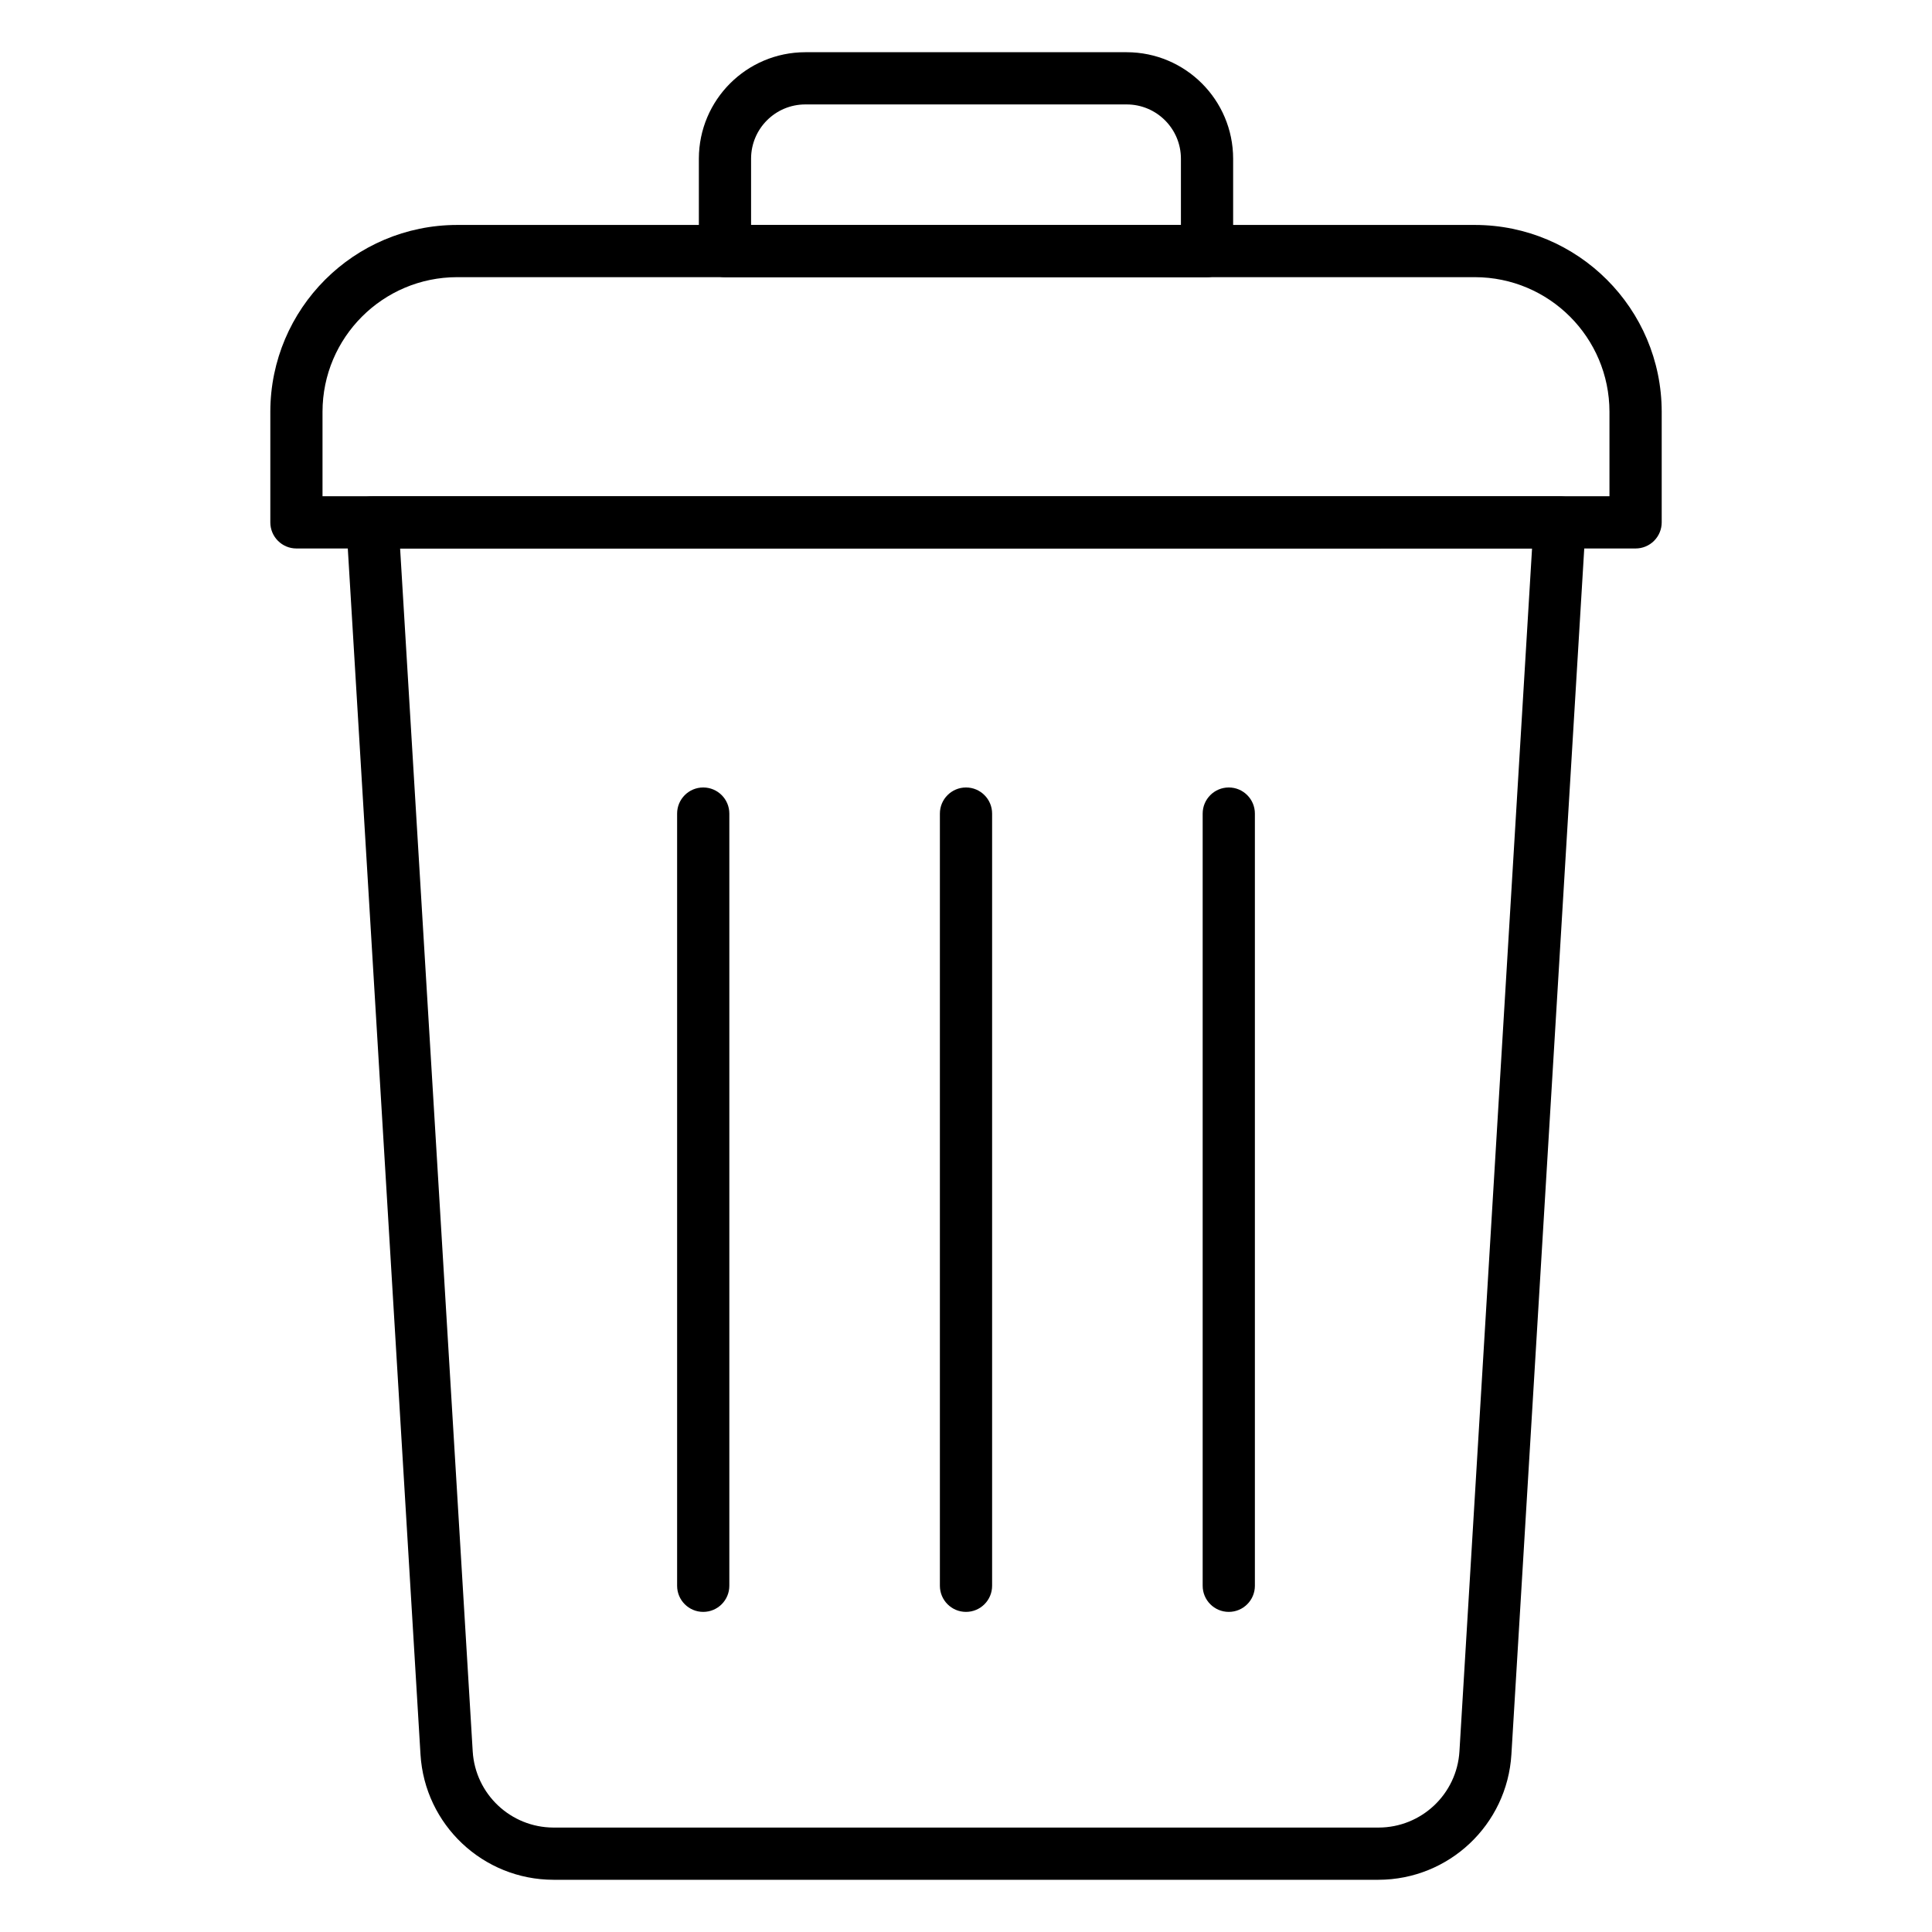
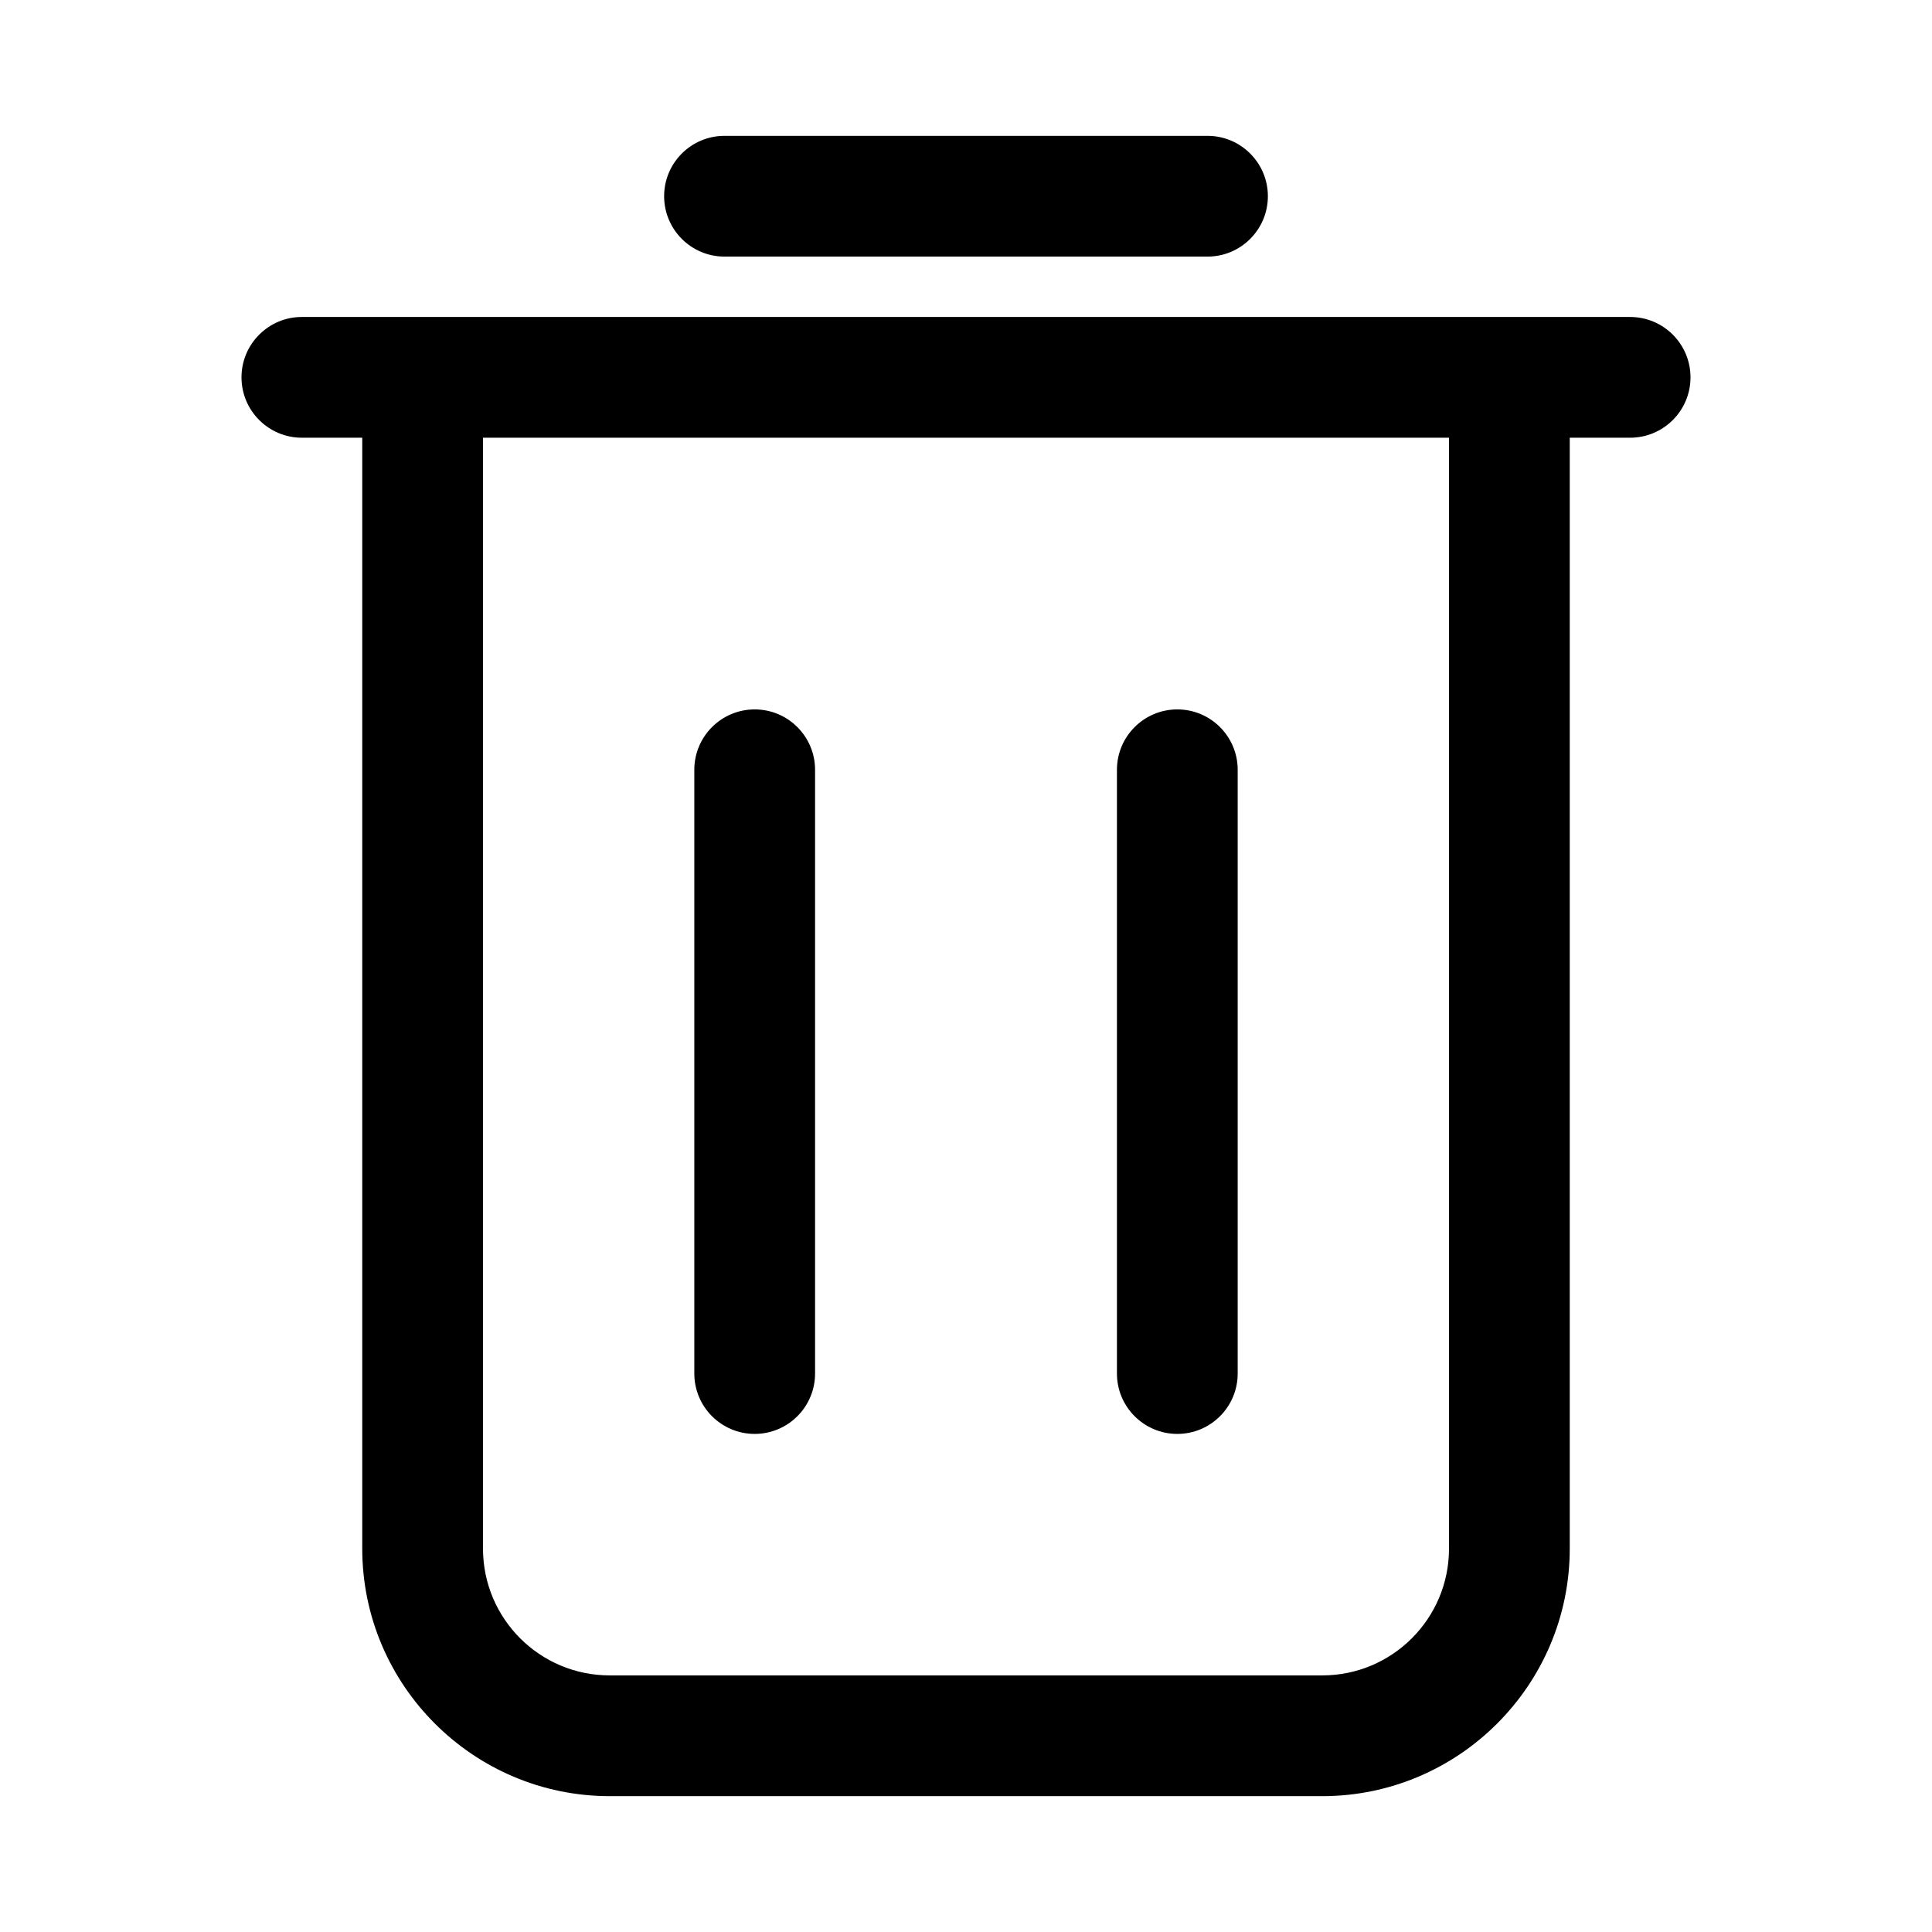
- <svg xmlns="http://www.w3.org/2000/svg" viewBox="0 0 74 74">
-   <path d="M52.8 72H21.2a5.11 5.11 0 01-5.094-4.8l-2.841-47.132a1 1 0 011-1.06h45.472a1 1 0 011 1.06L57.89 67.2A5.11 5.11 0 0152.8 72zM15.325 21.008l2.781 46.076A3.108 3.108 0 0021.2 70h31.6a3.108 3.108 0 003.1-2.917l2.781-46.076z" />
-   <path d="M62.646 21.008H11.354a1 1 0 01-1-1v-4.237a7.163 7.163 0 017.155-7.155h38.983a7.163 7.163 0 017.155 7.155v4.237a1 1 0 01-1.001 1zm-50.293-2h49.293v-3.237a5.161 5.161 0 00-5.155-5.155H17.508a5.161 5.161 0 00-5.155 5.155z" />
-   <path d="M46.232 10.616H27.768a1 1 0 01-1-1V6.077A4.082 4.082 0 0130.845 2h12.31a4.082 4.082 0 014.077 4.077v3.539a1 1 0 01-1 1zm-17.464-2h16.464V6.077A2.079 2.079 0 0043.155 4h-12.31a2.079 2.079 0 00-2.077 2.077zM47.065 61.739a1 1 0 01-1-1V31.162a1 1 0 112 0v29.577a1 1 0 01-1 1zM37 61.739a1 1 0 01-1-1V31.162a1 1 0 112 0v29.577a1 1 0 01-1 1zM26.935 61.739a1 1 0 01-1-1V31.162a1 1 0 012 0v29.577a1 1 0 01-1 1z" />
+ <svg xmlns="http://www.w3.org/2000/svg" enable-background="new 0 0 32 32" height="512" viewBox="0 0 32 32" width="512">
+   <g id="Layer_1">
+     <g fill="rgb(0,0,0)">
+       <path d="m19.5 23.75c.552 0 1-.448 1-1v-10c0-.552-.448-1-1-1s-1 .448-1 1v10c0 .552.448 1 1 1z" />
+       <path d="m12.5 23.75c.552 0 1-.448 1-1v-10c0-.552-.448-1-1-1s-1 .448-1 1v10c0 .552.448 1 1 1z" />
+       <path d="m20 4.25c.552 0 1-.448 1-1s-.448-1-1-1h-8c-.552 0-1 .448-1 1s.448 1 1 1z" />
+       <path d="m5 5.25c-.552 0-1 .448-1 1s.448 1 1 1h1v18.4c0 2.26 1.84 4.1 4.1 4.1h11.8c2.26 0 4.1-1.84 4.1-4.1v-18.4h1c.552 0 1-.448 1-1s-.448-1-1-1h-2-18zm19 2v18.4c0 1.16-.94 2.1-2.1 2.1h-11.8c-1.16 0-2.1-.94-2.1-2.1v-18.4z" />
+     </g>
+   </g>
</svg>
